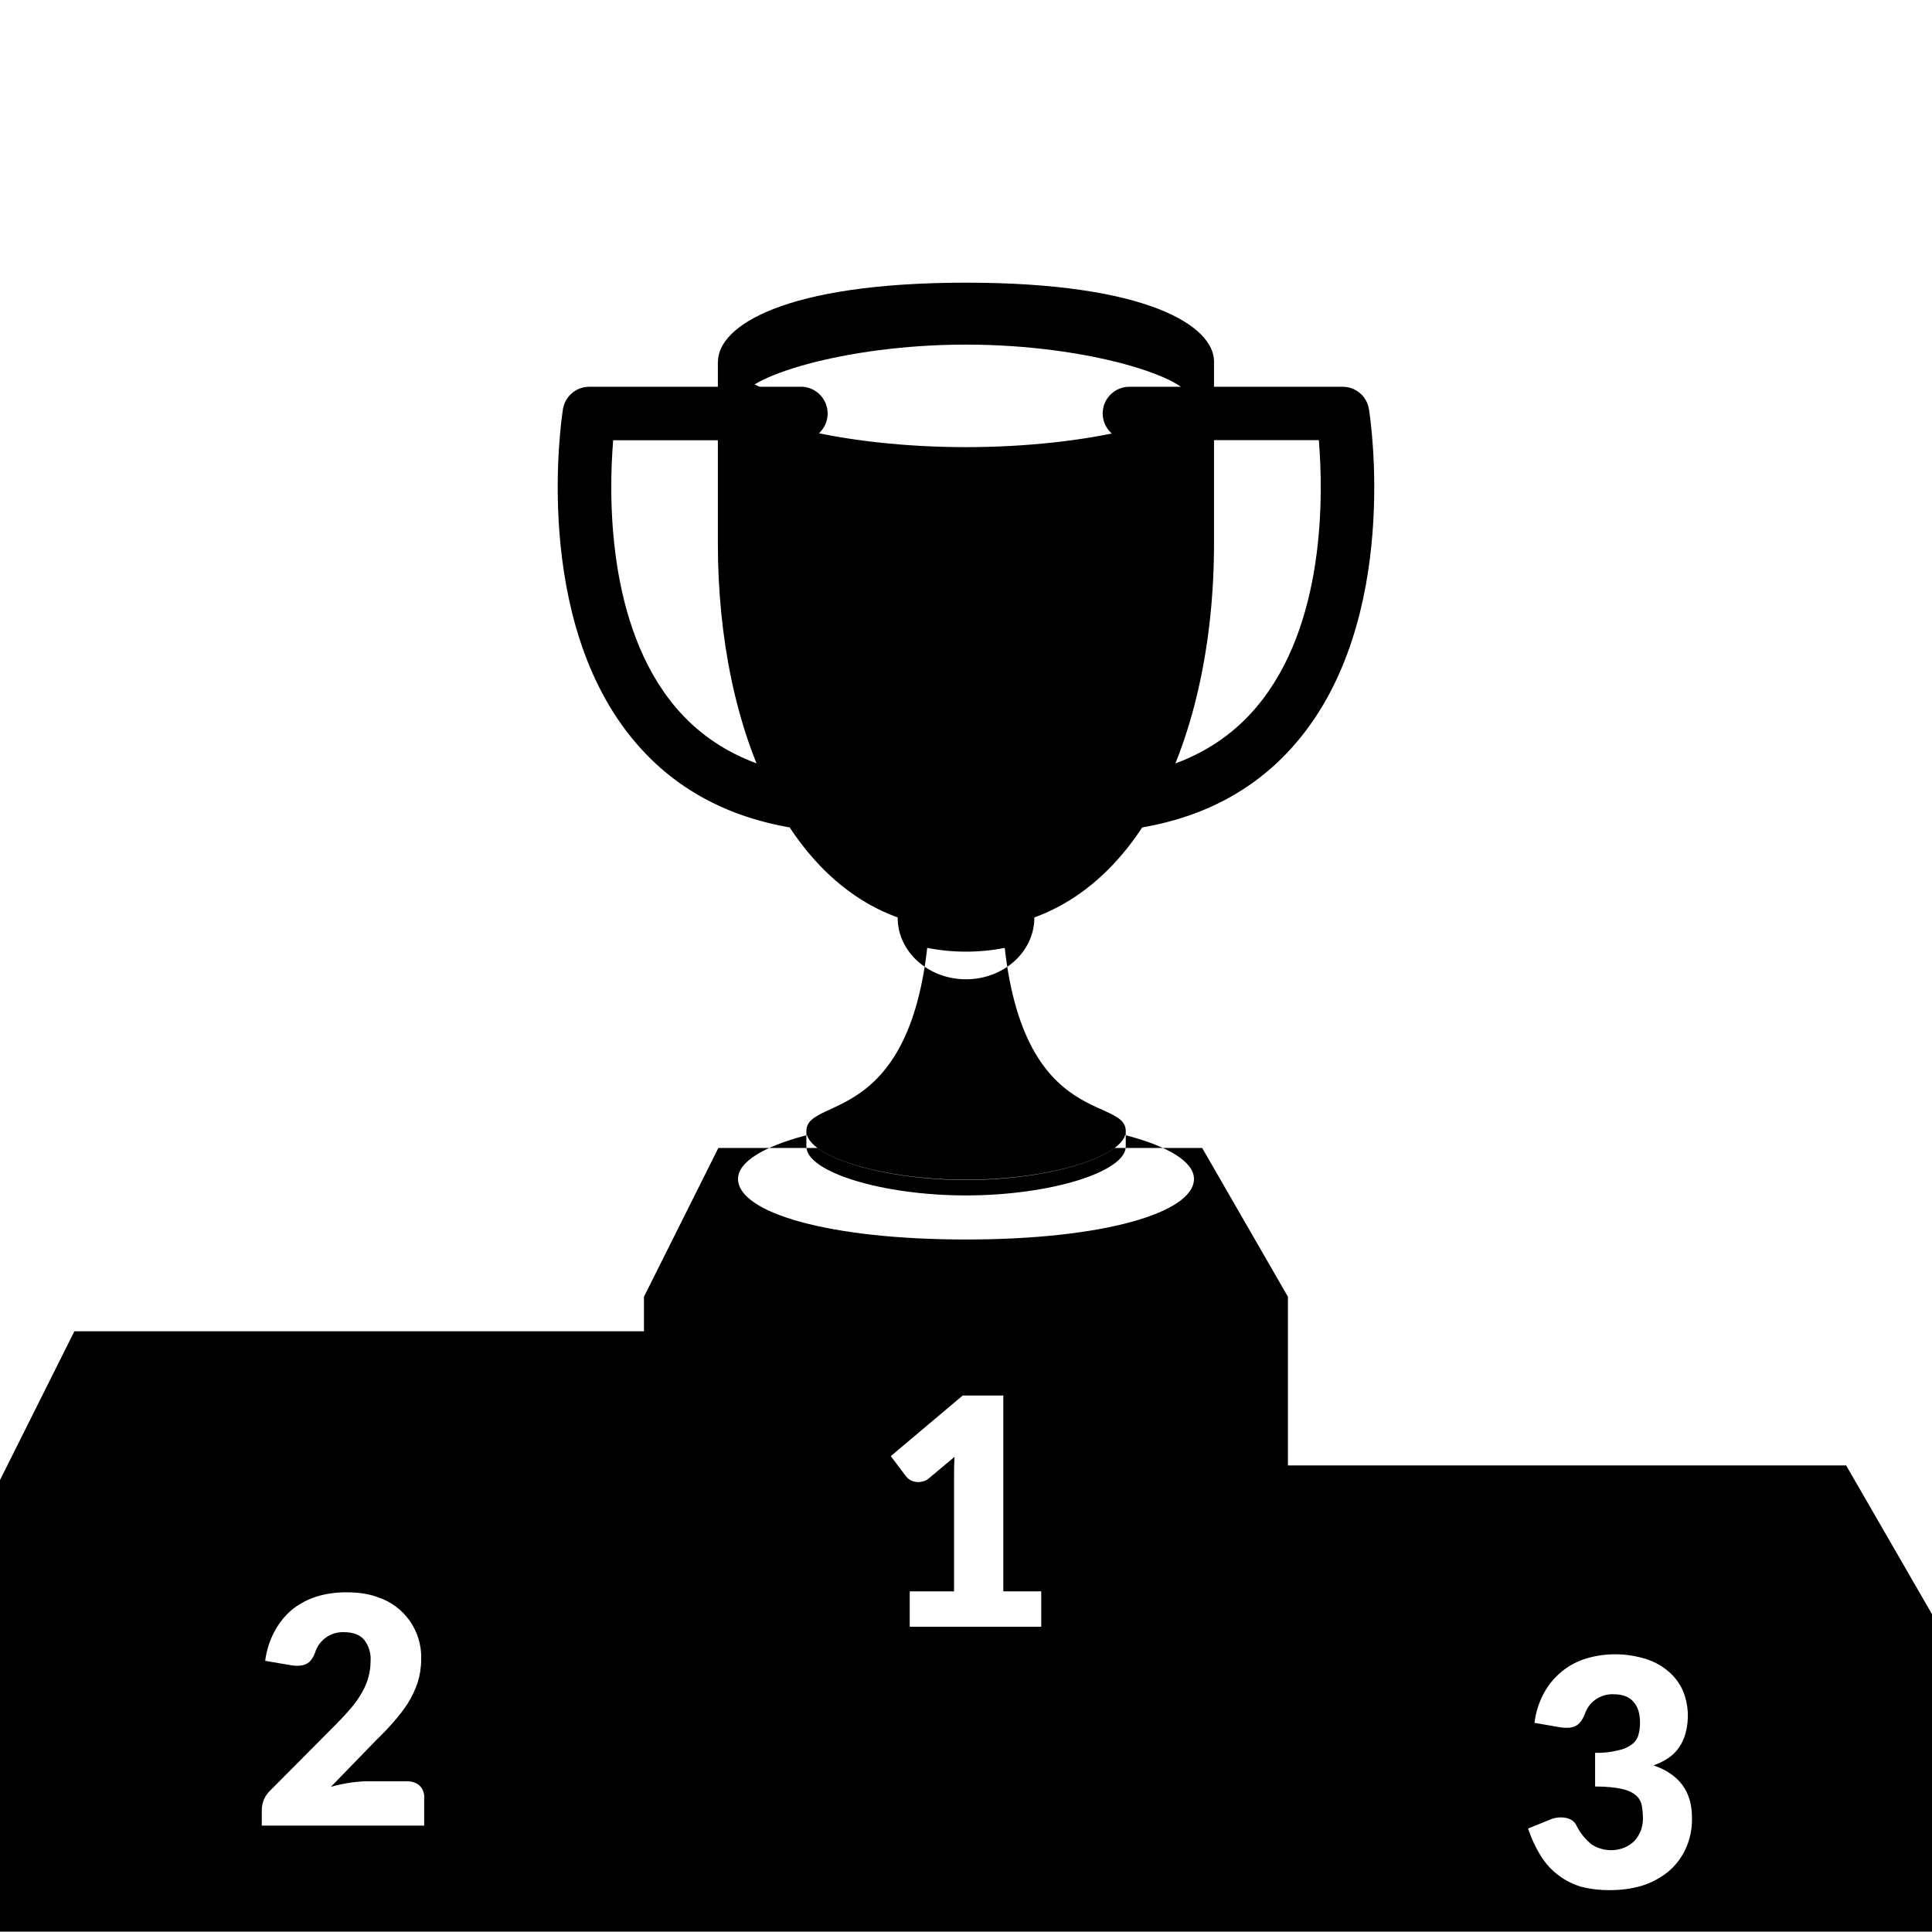
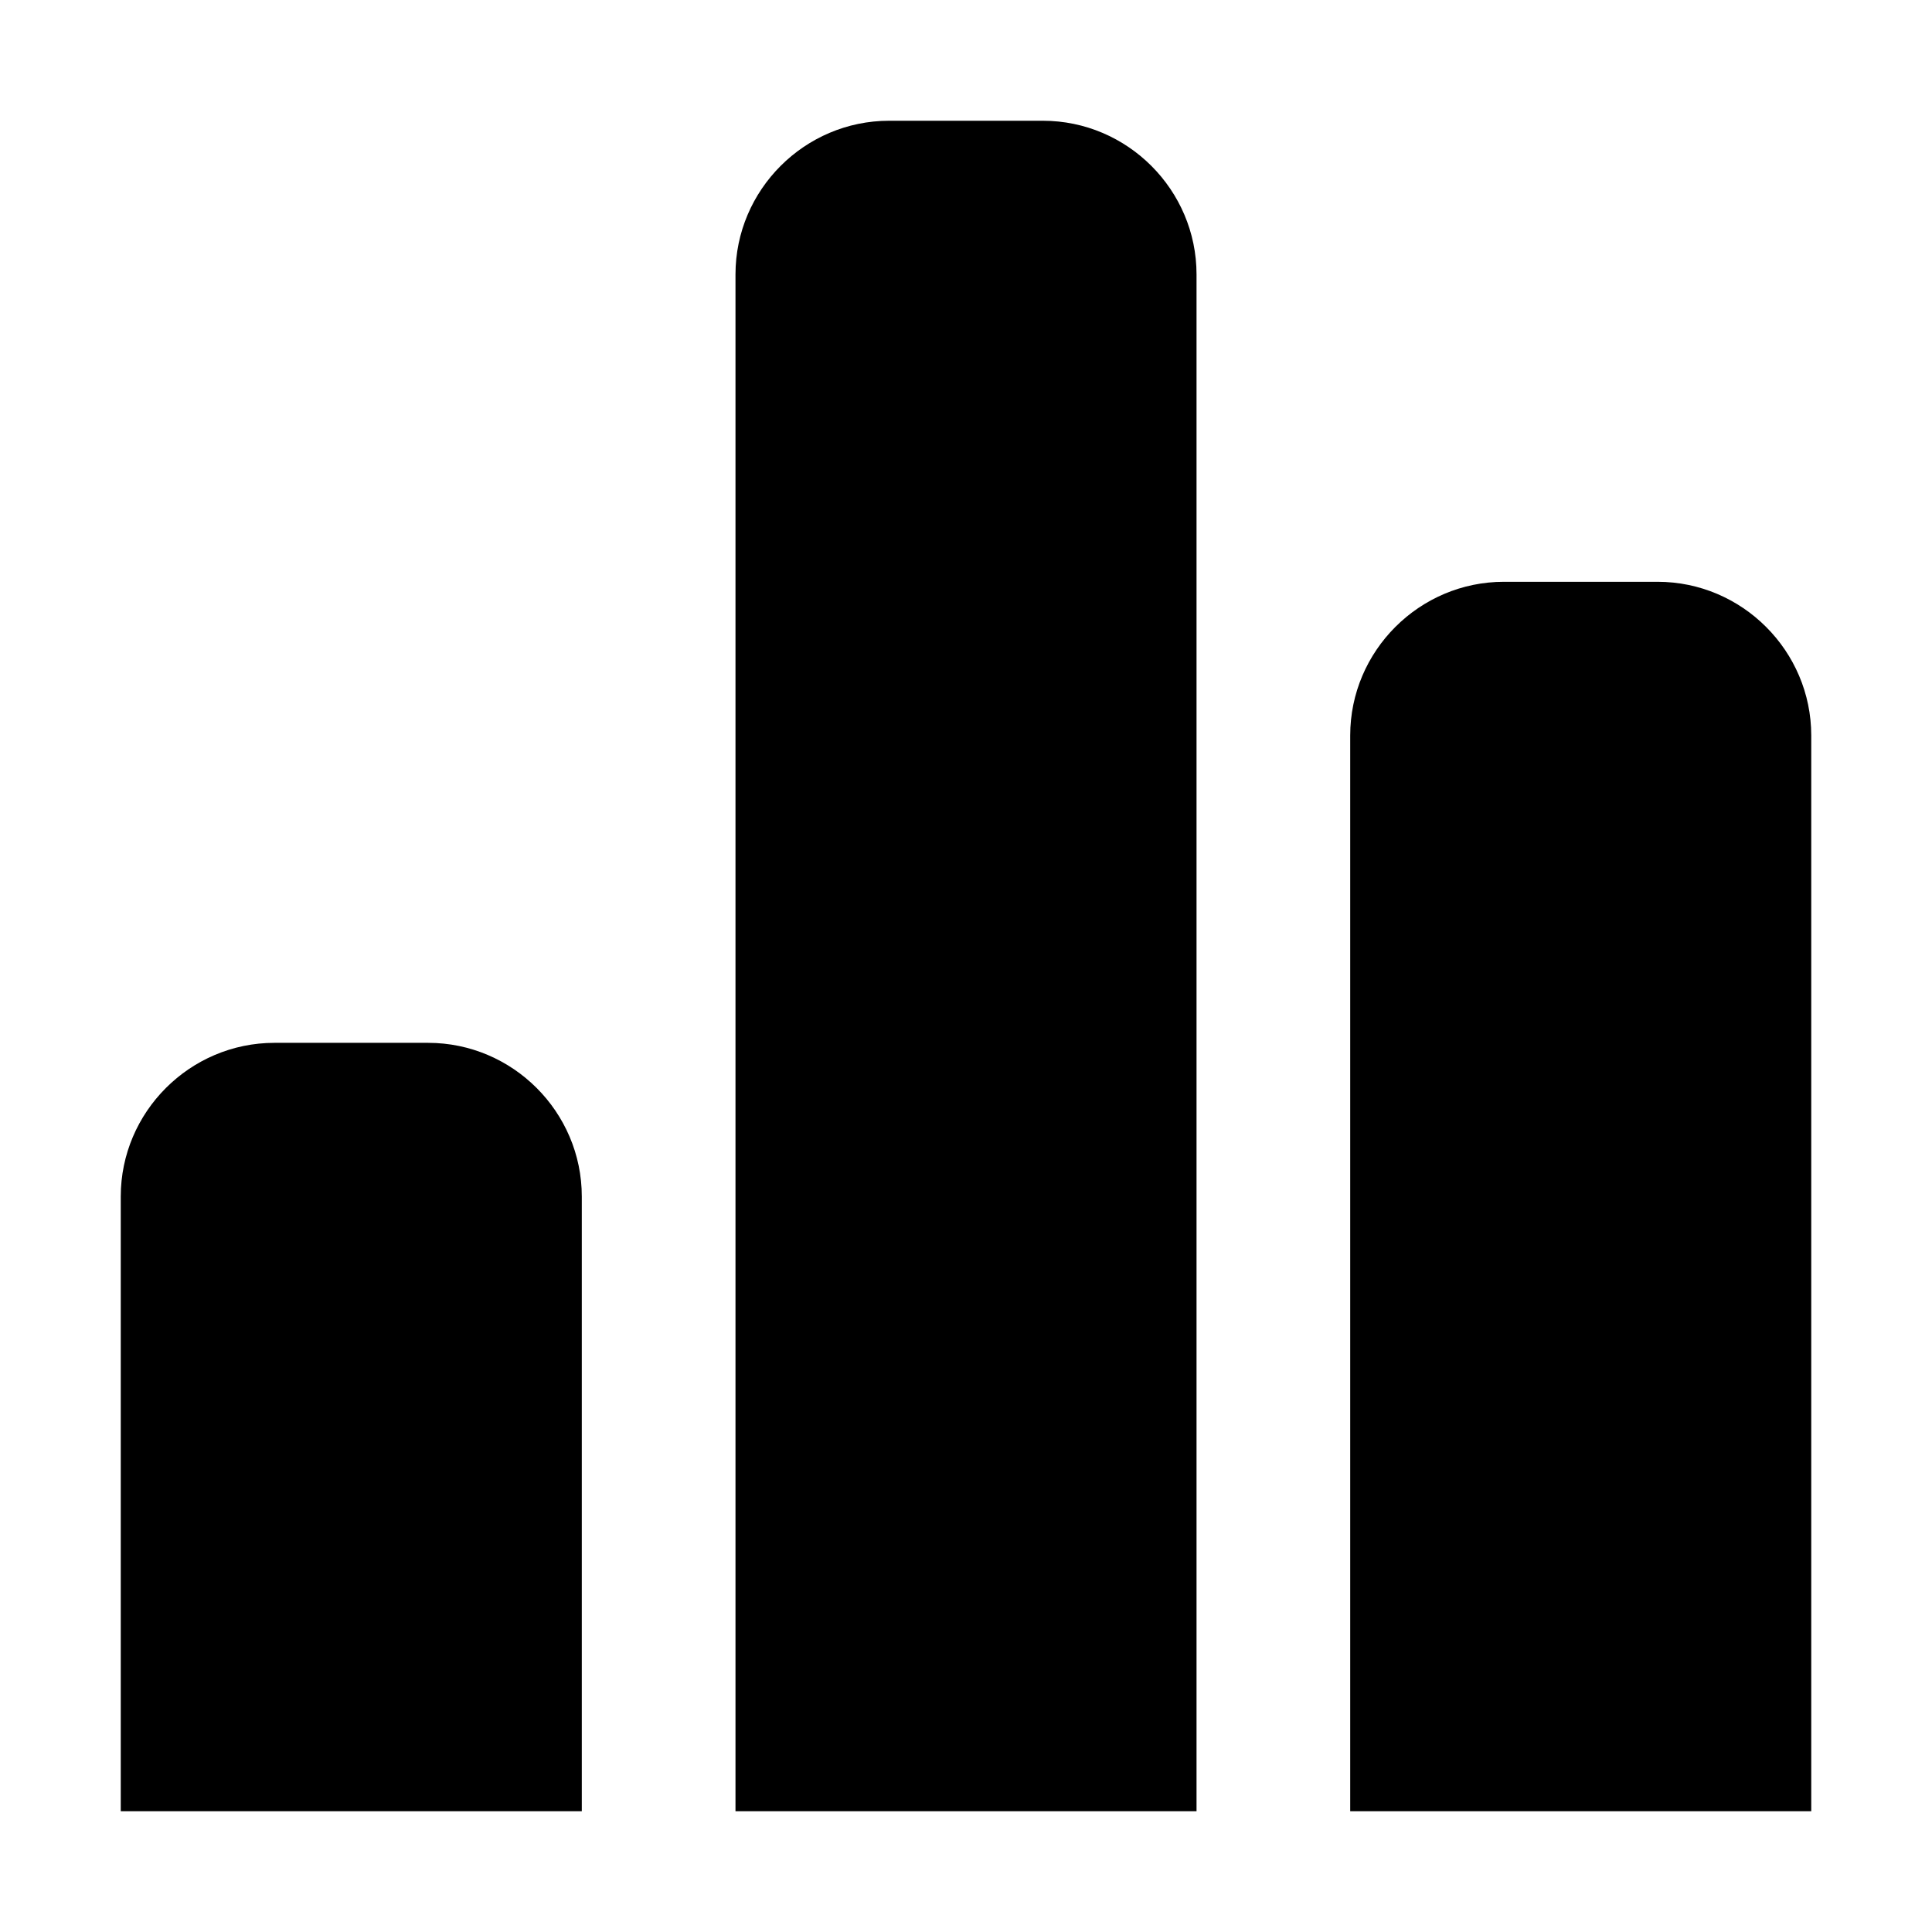
- <svg xmlns="http://www.w3.org/2000/svg" t="1527743131842" class="icon" style="" viewBox="0 0 1024 1024" version="1.1" p-id="7879" width="200" height="200">
+ <svg xmlns="http://www.w3.org/2000/svg" t="1577197698435" class="icon" viewBox="0 0 1024 1024" version="1.1" p-id="8693" width="60" height="60">
  <defs>
-     <style type="text/css" />
+     <style type="text/css">@font-face { font-weight: 400; font-style: normal; font-family: Inter-Loom; src: url("https://cdn.loom.com/assets/fonts/inter/Inter-UI-Regular.woff2") format("woff2"); }
+ @font-face { font-weight: 400; font-style: italic; font-family: Inter-Loom; src: url("https://cdn.loom.com/assets/fonts/inter/Inter-UI-Italic.woff2") format("woff2"); }
+ @font-face { font-weight: 500; font-style: normal; font-family: Inter-Loom; src: url("https://cdn.loom.com/assets/fonts/inter/Inter-UI-Medium.woff2") format("woff2"); }
+ @font-face { font-weight: 500; font-style: italic; font-family: Inter-Loom; src: url("https://cdn.loom.com/assets/fonts/inter/Inter-UI-MediumItalic.woff2") format("woff2"); }
+ @font-face { font-weight: 700; font-style: normal; font-family: Inter-Loom; src: url("https://cdn.loom.com/assets/fonts/inter/Inter-UI-Bold.woff2") format("woff2"); }
+ @font-face { font-weight: 700; font-style: italic; font-family: Inter-Loom; src: url("https://cdn.loom.com/assets/fonts/inter/Inter-UI-BoldItalic.woff2") format("woff2"); }
+ @font-face { font-weight: 900; font-style: normal; font-family: Inter-Loom; src: url("https://cdn.loom.com/assets/fonts/inter/Inter-UI-Black.woff2") format("woff2"); }
+ @font-face { font-weight: 900; font-style: italic; font-family: Inter-Loom; src: url("https://cdn.loom.com/assets/fonts/inter/Inter-UI-BlackItalic.woff2") format("woff2"); }
+ </style>
  </defs>
-   <path d="M341.312 687.296v336.512h341.312v-336.512H341.312z m210.56 174.912H482.176v-18.752h23.488v-61.824c0-3.072 0.064-6.208 0.256-9.472l-13.824 11.584a7.68 7.68 0 0 1-3.648 1.6 7.552 7.552 0 0 1-3.392 0 6.784 6.784 0 0 1-2.816-1.024 6.912 6.912 0 0 1-1.856-1.6l-8.256-10.944 38.144-32.128h21.504v103.808h20.096v18.752zM682.624 855.552v168.256H1024v-168.256h-341.376z m210.624 124.736a34.56 34.56 0 0 1-9.408 12.032 42.496 42.496 0 0 1-13.824 7.232 59.328 59.328 0 0 1-16.256 2.24 60.544 60.544 0 0 1-15.552-1.728 37.76 37.76 0 0 1-21.376-16.128 67.392 67.392 0 0 1-6.912-14.784l11.648-4.736a14.4 14.4 0 0 1 8.384-0.896c2.56 0.512 4.416 1.728 5.504 3.84a30.08 30.08 0 0 0 8.064 10.176 18.88 18.88 0 0 0 17.6 1.664 16.128 16.128 0 0 0 5.376-3.712 17.856 17.856 0 0 0 3.2-5.312 17.856 17.856 0 0 0 1.088-6.016 39.168 39.168 0 0 0-0.576-7.04 9.472 9.472 0 0 0-3.008-5.44c-1.728-1.536-4.16-2.752-7.616-3.52s-8.128-1.28-14.144-1.28v-17.856a44.288 44.288 0 0 0 12.352-1.344 17.408 17.408 0 0 0 7.168-3.136 9.408 9.408 0 0 0 3.456-5.056 24.128 24.128 0 0 0 0.832-6.336c0-4.864-1.152-8.704-3.52-11.2-2.24-2.688-5.824-3.968-10.624-3.968a15.36 15.36 0 0 0-15.168 10.624c-1.216 3.008-2.88 5.248-4.736 6.144-1.856 1.024-4.544 1.28-8.128 0.768l-13.76-2.368a44.032 44.032 0 0 1 5.12-16 38.144 38.144 0 0 1 22.464-18.176 54.4 54.4 0 0 1 31.872 0.448 33.728 33.728 0 0 1 11.904 6.784c3.328 2.88 5.76 6.336 7.424 10.176a35.136 35.136 0 0 1 1.28 22.272 24.128 24.128 0 0 1-3.456 7.552 21.696 21.696 0 0 1-5.696 5.632 36.992 36.992 0 0 1-7.808 3.84c13.504 4.672 20.352 13.76 20.352 27.52a37.056 37.056 0 0 1-3.52 17.088zM0 784.448v239.36h341.312v-239.36H0z m224.768 183.168H138.752v-8.384a14.336 14.336 0 0 1 4.544-10.304l35.264-35.456c3.072-3.136 5.696-6.016 7.936-8.704A48.448 48.448 0 0 0 192 896.768a32.512 32.512 0 0 0 4.416-16.512 16.384 16.384 0 0 0-3.456-11.2c-2.368-2.688-5.888-3.968-10.624-3.968a15.36 15.36 0 0 0-15.296 10.688c-1.152 3.136-2.688 5.184-4.608 6.08-1.856 1.024-4.608 1.28-8.128 0.768l-13.76-2.368a45.696 45.696 0 0 1 5.184-16 38.784 38.784 0 0 1 9.472-11.456 41.088 41.088 0 0 1 12.992-6.72 53.696 53.696 0 0 1 15.68-2.112c6.08 0 11.52 0.768 16.32 2.56a33.408 33.408 0 0 1 23.04 33.024 40.576 40.576 0 0 1-1.92 12.352 51.84 51.84 0 0 1-5.184 10.944 82.048 82.048 0 0 1-7.616 9.92 161.408 161.408 0 0 1-9.216 9.664l-23.936 24.64a78.656 78.656 0 0 1 17.6-2.944h22.784c2.816 0 5.056 0.832 6.656 2.304a8.064 8.064 0 0 1 2.432 6.144v15.04zM341.312 705.6H39.424L0 784.448h341.312zM637.184 608.448H380.736l-39.424 78.848h341.312zM978.496 776.704h-295.872v78.848H1024zM632.832 624.832c0 17.856-47.808 32.128-120.832 32.128s-120.832-14.272-120.832-32.128c0-17.984 54.144-32.32 120.832-32.32 66.752 0 120.832 14.272 120.832 32.32zM632.832 624.832c0 17.856-47.808 32.128-120.832 32.128s-120.832-14.272-120.832-32.128v12.288c0 18.048 47.872 32.192 120.832 32.192 73.024 0 120.832-14.144 120.832-32.192v-12.288zM512 457.92c10.368 0 18.688 3.776 18.688 8.384 0 135.68 65.984 112.896 65.984 133.184 0 13.376-40.064 25.792-84.672 25.792-44.544 0-84.608-12.416-84.608-25.792 0-20.288 65.92 1.536 65.92-133.184 0-4.608 8.32-8.384 18.688-8.384zM427.392 607.68c0 13.44 40 25.92 84.608 25.92 44.608 0 84.672-12.48 84.672-25.92v-8.128c0 13.312-40.064 25.856-84.672 25.856-44.544 0-84.608-12.544-84.608-25.856v8.128zM452.736 412.992c-41.152 0-72.896-12.672-94.272-37.696-37.312-43.648-35.776-114.112-33.472-141.952h100.416a14.208 14.208 0 0 0 0-28.352H312.32a14.144 14.144 0 0 0-13.952 11.904c-0.704 4.544-17.024 111.552 38.464 176.64 27.008 31.744 66.048 47.808 115.904 47.808a14.144 14.144 0 0 0 0-28.352zM725.568 216.896a14.08 14.08 0 0 0-13.952-11.904H598.592a14.144 14.144 0 0 0 0 28.288h100.416c2.304 27.84 3.968 98.112-33.408 141.888-21.376 25.152-53.12 37.824-94.336 37.824a14.208 14.208 0 0 0 0 28.352c49.856 0 88.832-16 115.84-47.808 55.552-65.088 39.232-172.096 38.464-176.64zM532.544 502.4a332.352 332.352 0 0 1-1.856-36.032c0-4.672-8.384-8.384-18.688-8.384s-18.688 3.712-18.688 8.384c0 13.504-0.704 25.472-1.856 36.032a106.624 106.624 0 0 0 41.088 0zM475.776 486.4a36.224 32.64 0 1 0 72.448 0 36.224 32.64 0 1 0-72.448 0ZM512 492.48c88.064 0 131.456-98.752 131.456-204.352V191.616c0-18.88-35.456-41.792-131.456-41.792-96.064 0-131.456 22.912-131.456 41.856v96.512C380.48 393.728 423.936 492.48 512 492.48zM446.976 442.304c-47.04-65.856-50.432-142.272-37.504-234.24-14.208-6.208-20.48-9.344-28.992-16.448v96.512c0 98.624 37.888 191.232 114.624 203.072a216.32 216.32 0 0 1-48.128-48.896zM512 182.656c65.664 0 118.976 17.984 118.976 28.8 0 10.816-53.312 25.536-118.976 25.536s-118.976-14.72-118.976-25.536c0-10.88 53.312-28.8 118.976-28.8z" p-id="7880" />
+   <path d="M552.726 64h-81.451c-44.797 0-81.451 36.654-81.451 81.461v814.539h244.363V145.461c0-44.806-36.655-81.461-81.461-81.461zM878.549 308.363h-81.461c-44.797 0-81.451 36.654-81.451 81.461v570.177h244.362V389.823c0.001-44.806-36.653-81.46-81.45-81.46zM308.363 960h-244.362v-325.813c0-44.806 36.654-81.461 81.461-81.461h81.451c44.797 0 81.451 36.654 81.451 81.461v325.813z" fill="" p-id="8694" />
</svg>
